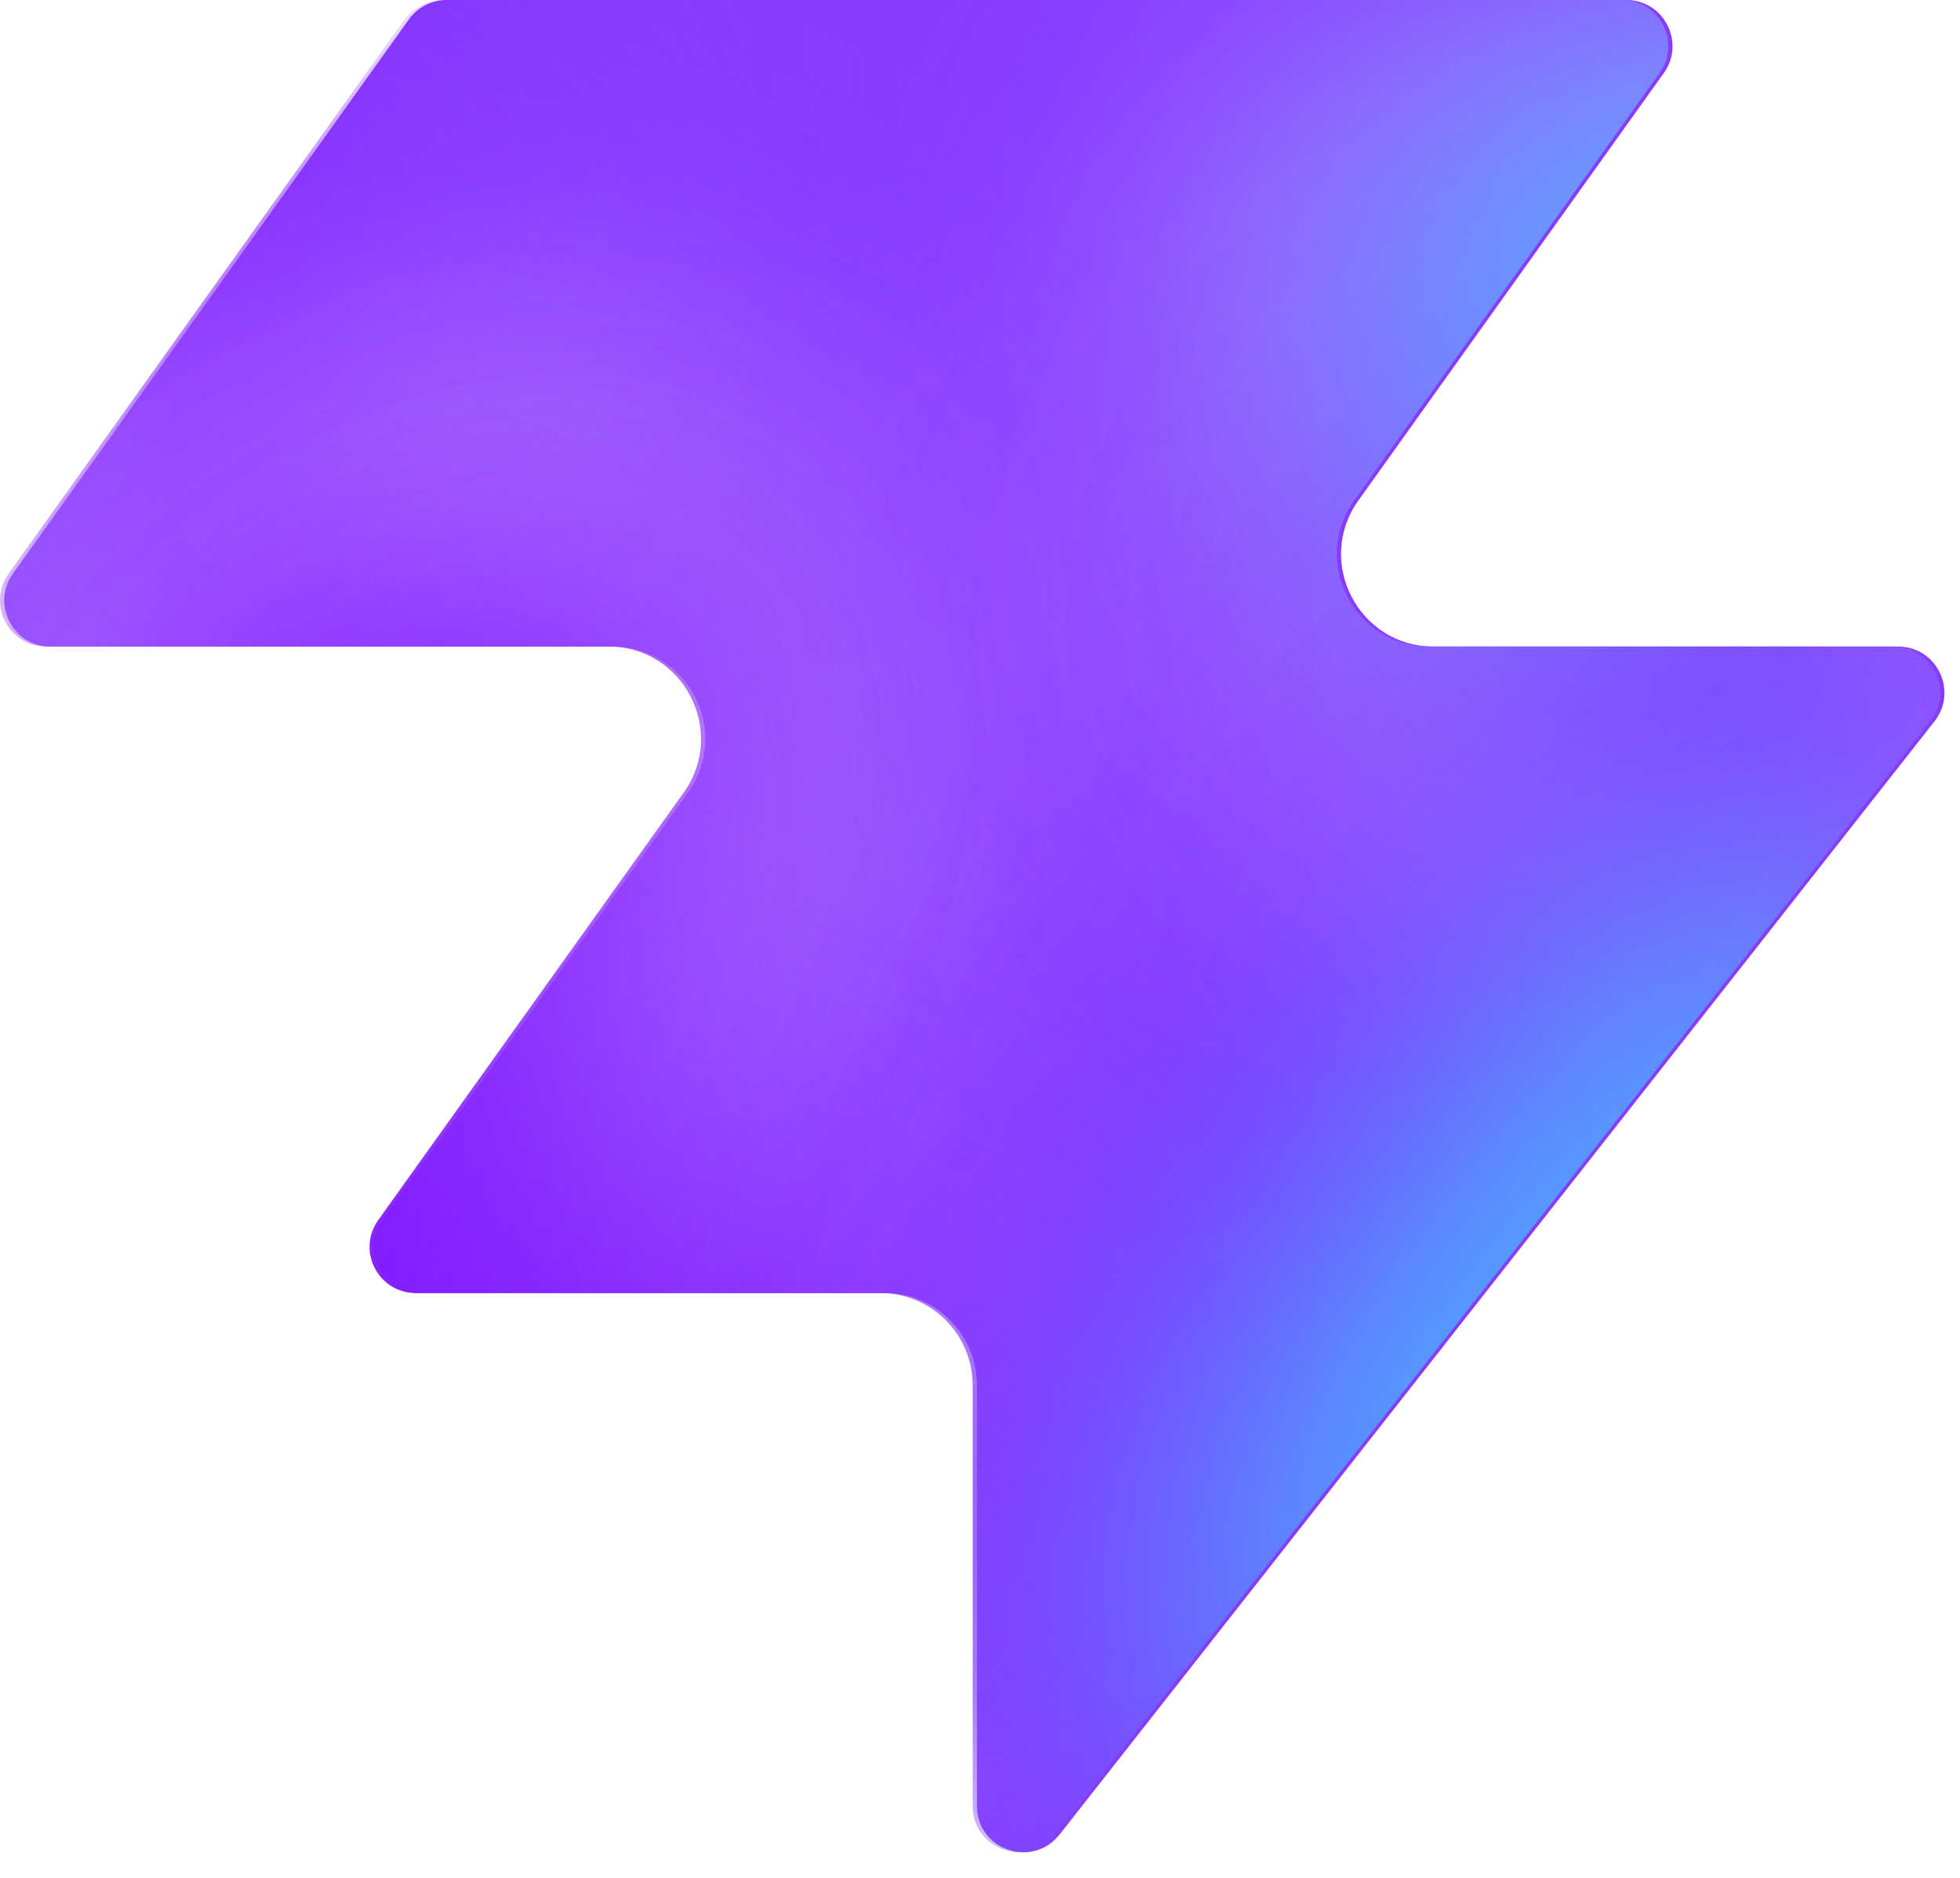
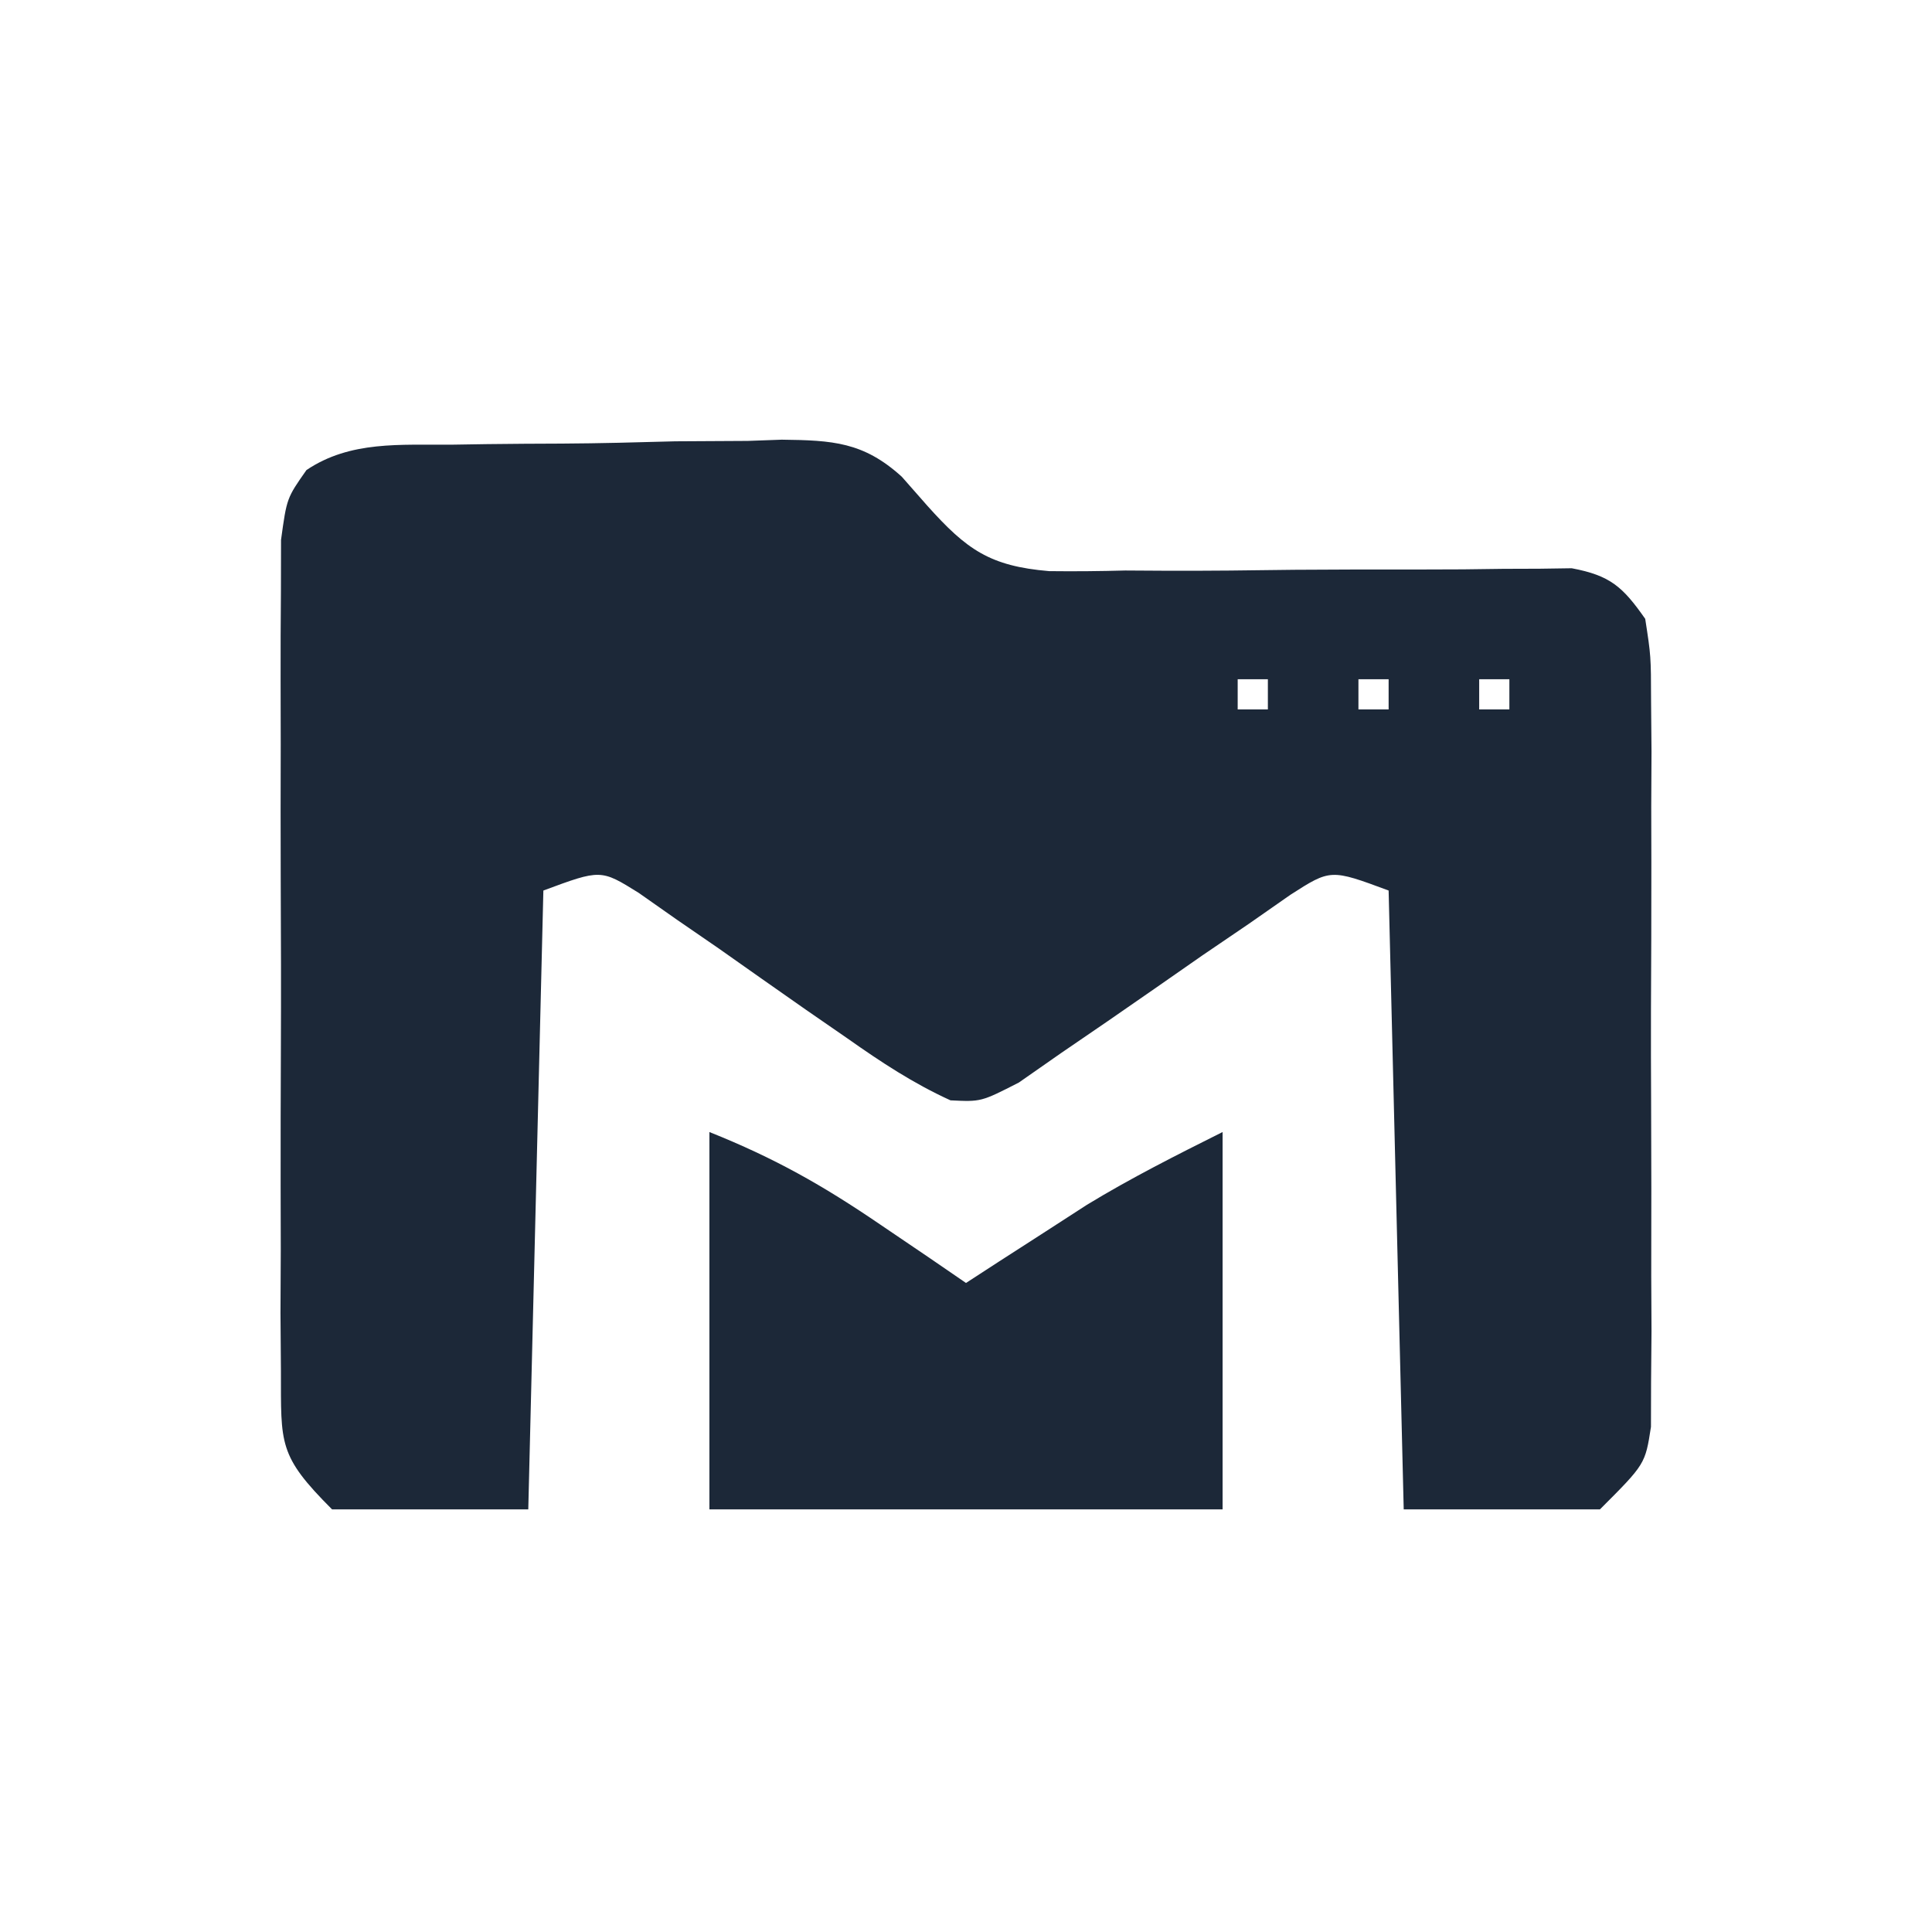
- <svg xmlns="http://www.w3.org/2000/svg" width="48" height="46" fill="none" viewBox="0 0 48 46">
-   <path fill="#863bff" d="M25.946 44.938c-.664.845-2.021.375-2.021-.698V33.937a2.26 2.26 0 0 0-2.262-2.262H10.287c-.92 0-1.456-1.04-.92-1.788l7.48-10.471c1.07-1.497 0-3.578-1.842-3.578H1.237c-.92 0-1.456-1.04-.92-1.788L10.013.474c.214-.297.556-.474.92-.474h28.894c.92 0 1.456 1.04.92 1.788l-7.48 10.471c-1.07 1.498 0 3.579 1.842 3.579h11.377c.943 0 1.473 1.088.89 1.83L25.947 44.94z" style="fill:#863bff;fill:color(display-p3 .525 .23 1);fill-opacity:1" />
-   <mask id="a" width="48" height="46" x="0" y="0" maskUnits="userSpaceOnUse" style="mask-type:alpha">
-     <path fill="#000" d="M25.842 44.938c-.664.844-2.021.375-2.021-.698V33.937a2.26 2.26 0 0 0-2.262-2.262H10.183c-.92 0-1.456-1.04-.92-1.788l7.48-10.471c1.07-1.498 0-3.579-1.842-3.579H1.133c-.92 0-1.456-1.04-.92-1.787L9.91.473c.214-.297.556-.474.92-.474h28.894c.92 0 1.456 1.04.92 1.788l-7.48 10.471c-1.07 1.498 0 3.578 1.842 3.578h11.377c.943 0 1.473 1.088.89 1.832L25.843 44.94z" style="fill:#000;fill-opacity:1" />
-   </mask>
-   <g mask="url(#a)">
-     <g filter="url(#b)">
-       <ellipse cx="5.508" cy="14.704" fill="#ede6ff" rx="5.508" ry="14.704" style="fill:#ede6ff;fill:color(display-p3 .927 .903 1);fill-opacity:1" transform="matrix(.00324 1 1 -.00324 -4.47 31.516)" />
-     </g>
-     <g filter="url(#c)">
-       <ellipse cx="10.399" cy="29.851" fill="#ede6ff" rx="10.399" ry="29.851" style="fill:#ede6ff;fill:color(display-p3 .927 .903 1);fill-opacity:1" transform="matrix(.00324 1 1 -.00324 -39.328 7.883)" />
-     </g>
-     <g filter="url(#d)">
-       <ellipse cx="5.508" cy="30.487" fill="#7e14ff" rx="5.508" ry="30.487" style="fill:#7e14ff;fill:color(display-p3 .492 .077 1);fill-opacity:1" transform="rotate(89.814 -25.913 -14.639)scale(1 -1)" />
-     </g>
-     <g filter="url(#e)">
-       <ellipse cx="5.508" cy="30.599" fill="#7e14ff" rx="5.508" ry="30.599" style="fill:#7e14ff;fill:color(display-p3 .492 .077 1);fill-opacity:1" transform="rotate(89.814 -32.644 -3.334)scale(1 -1)" />
-     </g>
-     <g filter="url(#f)">
-       <ellipse cx="5.508" cy="30.599" fill="#7e14ff" rx="5.508" ry="30.599" style="fill:#7e14ff;fill:color(display-p3 .492 .077 1);fill-opacity:1" transform="matrix(.00324 1 1 -.00324 -34.34 30.47)" />
-     </g>
-     <g filter="url(#g)">
-       <ellipse cx="14.072" cy="22.078" fill="#ede6ff" rx="14.072" ry="22.078" style="fill:#ede6ff;fill:color(display-p3 .927 .903 1);fill-opacity:1" transform="rotate(93.35 24.506 48.493)scale(-1 1)" />
-     </g>
-     <g filter="url(#h)">
-       <ellipse cx="3.47" cy="21.501" fill="#7e14ff" rx="3.47" ry="21.501" style="fill:#7e14ff;fill:color(display-p3 .492 .077 1);fill-opacity:1" transform="rotate(89.009 28.708 47.59)scale(-1 1)" />
-     </g>
-     <g filter="url(#i)">
-       <ellipse cx="3.47" cy="21.501" fill="#7e14ff" rx="3.47" ry="21.501" style="fill:#7e14ff;fill:color(display-p3 .492 .077 1);fill-opacity:1" transform="rotate(89.009 28.708 47.59)scale(-1 1)" />
-     </g>
-     <g filter="url(#j)">
-       <ellipse cx=".387" cy="8.972" fill="#7e14ff" rx="4.407" ry="29.108" style="fill:#7e14ff;fill:color(display-p3 .492 .077 1);fill-opacity:1" transform="rotate(39.51 .387 8.972)" />
-     </g>
-     <g filter="url(#k)">
-       <ellipse cx="47.523" cy="-6.092" fill="#7e14ff" rx="4.407" ry="29.108" style="fill:#7e14ff;fill:color(display-p3 .492 .077 1);fill-opacity:1" transform="rotate(37.892 47.523 -6.092)" />
-     </g>
-     <g filter="url(#l)">
-       <ellipse cx="41.412" cy="6.333" fill="#47bfff" rx="5.971" ry="9.665" style="fill:#47bfff;fill:color(display-p3 .28 .748 1);fill-opacity:1" transform="rotate(37.892 41.412 6.333)" />
-     </g>
-     <g filter="url(#m)">
-       <ellipse cx="-1.879" cy="38.332" fill="#7e14ff" rx="4.407" ry="29.108" style="fill:#7e14ff;fill:color(display-p3 .492 .077 1);fill-opacity:1" transform="rotate(37.892 -1.88 38.332)" />
-     </g>
-     <g filter="url(#n)">
-       <ellipse cx="-1.879" cy="38.332" fill="#7e14ff" rx="4.407" ry="29.108" style="fill:#7e14ff;fill:color(display-p3 .492 .077 1);fill-opacity:1" transform="rotate(37.892 -1.88 38.332)" />
-     </g>
-     <g filter="url(#o)">
-       <ellipse cx="35.651" cy="29.907" fill="#7e14ff" rx="4.407" ry="29.108" style="fill:#7e14ff;fill:color(display-p3 .492 .077 1);fill-opacity:1" transform="rotate(37.892 35.651 29.907)" />
-     </g>
-     <g filter="url(#p)">
-       <ellipse cx="38.418" cy="32.4" fill="#47bfff" rx="5.971" ry="15.297" style="fill:#47bfff;fill:color(display-p3 .28 .748 1);fill-opacity:1" transform="rotate(37.892 38.418 32.4)" />
-     </g>
-   </g>
-   <defs>
-     <filter id="b" width="60.045" height="41.654" x="-19.77" y="16.149" color-interpolation-filters="sRGB" filterUnits="userSpaceOnUse">
-       <feFlood flood-opacity="0" result="BackgroundImageFix" />
-       <feBlend in="SourceGraphic" in2="BackgroundImageFix" result="shape" />
-       <feGaussianBlur result="effect1_foregroundBlur_2002_17158" stdDeviation="7.659" />
-     </filter>
-     <filter id="c" width="90.34" height="51.437" x="-54.613" y="-7.533" color-interpolation-filters="sRGB" filterUnits="userSpaceOnUse">
-       <feFlood flood-opacity="0" result="BackgroundImageFix" />
-       <feBlend in="SourceGraphic" in2="BackgroundImageFix" result="shape" />
-       <feGaussianBlur result="effect1_foregroundBlur_2002_17158" stdDeviation="7.659" />
-     </filter>
-     <filter id="d" width="79.355" height="29.4" x="-49.64" y="2.03" color-interpolation-filters="sRGB" filterUnits="userSpaceOnUse">
-       <feFlood flood-opacity="0" result="BackgroundImageFix" />
-       <feBlend in="SourceGraphic" in2="BackgroundImageFix" result="shape" />
-       <feGaussianBlur result="effect1_foregroundBlur_2002_17158" stdDeviation="4.596" />
-     </filter>
-     <filter id="e" width="79.579" height="29.4" x="-45.045" y="20.029" color-interpolation-filters="sRGB" filterUnits="userSpaceOnUse">
-       <feFlood flood-opacity="0" result="BackgroundImageFix" />
-       <feBlend in="SourceGraphic" in2="BackgroundImageFix" result="shape" />
-       <feGaussianBlur result="effect1_foregroundBlur_2002_17158" stdDeviation="4.596" />
-     </filter>
-     <filter id="f" width="79.579" height="29.4" x="-43.513" y="21.178" color-interpolation-filters="sRGB" filterUnits="userSpaceOnUse">
-       <feFlood flood-opacity="0" result="BackgroundImageFix" />
-       <feBlend in="SourceGraphic" in2="BackgroundImageFix" result="shape" />
-       <feGaussianBlur result="effect1_foregroundBlur_2002_17158" stdDeviation="4.596" />
-     </filter>
-     <filter id="g" width="74.749" height="58.852" x="15.756" y="-17.901" color-interpolation-filters="sRGB" filterUnits="userSpaceOnUse">
-       <feFlood flood-opacity="0" result="BackgroundImageFix" />
-       <feBlend in="SourceGraphic" in2="BackgroundImageFix" result="shape" />
-       <feGaussianBlur result="effect1_foregroundBlur_2002_17158" stdDeviation="7.659" />
-     </filter>
-     <filter id="h" width="61.377" height="25.362" x="23.548" y="2.284" color-interpolation-filters="sRGB" filterUnits="userSpaceOnUse">
-       <feFlood flood-opacity="0" result="BackgroundImageFix" />
-       <feBlend in="SourceGraphic" in2="BackgroundImageFix" result="shape" />
-       <feGaussianBlur result="effect1_foregroundBlur_2002_17158" stdDeviation="4.596" />
-     </filter>
-     <filter id="i" width="61.377" height="25.362" x="23.548" y="2.284" color-interpolation-filters="sRGB" filterUnits="userSpaceOnUse">
-       <feFlood flood-opacity="0" result="BackgroundImageFix" />
-       <feBlend in="SourceGraphic" in2="BackgroundImageFix" result="shape" />
-       <feGaussianBlur result="effect1_foregroundBlur_2002_17158" stdDeviation="4.596" />
-     </filter>
-     <filter id="j" width="56.045" height="63.649" x="-27.636" y="-22.853" color-interpolation-filters="sRGB" filterUnits="userSpaceOnUse">
-       <feFlood flood-opacity="0" result="BackgroundImageFix" />
-       <feBlend in="SourceGraphic" in2="BackgroundImageFix" result="shape" />
-       <feGaussianBlur result="effect1_foregroundBlur_2002_17158" stdDeviation="4.596" />
-     </filter>
-     <filter id="k" width="54.814" height="64.646" x="20.116" y="-38.415" color-interpolation-filters="sRGB" filterUnits="userSpaceOnUse">
-       <feFlood flood-opacity="0" result="BackgroundImageFix" />
-       <feBlend in="SourceGraphic" in2="BackgroundImageFix" result="shape" />
-       <feGaussianBlur result="effect1_foregroundBlur_2002_17158" stdDeviation="4.596" />
-     </filter>
-     <filter id="l" width="33.541" height="35.313" x="24.641" y="-11.323" color-interpolation-filters="sRGB" filterUnits="userSpaceOnUse">
-       <feFlood flood-opacity="0" result="BackgroundImageFix" />
-       <feBlend in="SourceGraphic" in2="BackgroundImageFix" result="shape" />
-       <feGaussianBlur result="effect1_foregroundBlur_2002_17158" stdDeviation="4.596" />
-     </filter>
-     <filter id="m" width="54.814" height="64.646" x="-29.286" y="6.009" color-interpolation-filters="sRGB" filterUnits="userSpaceOnUse">
-       <feFlood flood-opacity="0" result="BackgroundImageFix" />
-       <feBlend in="SourceGraphic" in2="BackgroundImageFix" result="shape" />
-       <feGaussianBlur result="effect1_foregroundBlur_2002_17158" stdDeviation="4.596" />
-     </filter>
-     <filter id="n" width="54.814" height="64.646" x="-29.286" y="6.009" color-interpolation-filters="sRGB" filterUnits="userSpaceOnUse">
-       <feFlood flood-opacity="0" result="BackgroundImageFix" />
-       <feBlend in="SourceGraphic" in2="BackgroundImageFix" result="shape" />
-       <feGaussianBlur result="effect1_foregroundBlur_2002_17158" stdDeviation="4.596" />
-     </filter>
-     <filter id="o" width="54.814" height="64.646" x="8.244" y="-2.416" color-interpolation-filters="sRGB" filterUnits="userSpaceOnUse">
-       <feFlood flood-opacity="0" result="BackgroundImageFix" />
-       <feBlend in="SourceGraphic" in2="BackgroundImageFix" result="shape" />
-       <feGaussianBlur result="effect1_foregroundBlur_2002_17158" stdDeviation="4.596" />
-     </filter>
-     <filter id="p" width="39.409" height="43.623" x="18.713" y="10.588" color-interpolation-filters="sRGB" filterUnits="userSpaceOnUse">
-       <feFlood flood-opacity="0" result="BackgroundImageFix" />
-       <feBlend in="SourceGraphic" in2="BackgroundImageFix" result="shape" />
-       <feGaussianBlur result="effect1_foregroundBlur_2002_17158" stdDeviation="4.596" />
-     </filter>
-   </defs>
+ <svg xmlns="http://www.w3.org/2000/svg" version="1.1" width="128" height="128">
+   <path d="M0 0 C1.167 -0.019 1.167 -0.019 2.358 -0.037 C4.006 -0.057 5.653 -0.068 7.301 -0.072 C9.807 -0.086 12.308 -0.153 14.812 -0.223 C16.417 -0.235 18.021 -0.244 19.625 -0.25 C20.367 -0.277 21.109 -0.303 21.873 -0.331 C25.226 -0.288 27.277 -0.188 29.824 2.123 C30.659 3.071 30.659 3.071 31.51 4.039 C34.124 6.958 35.655 8.046 39.589 8.378 C41.268 8.398 42.947 8.383 44.625 8.336 C45.518 8.341 46.411 8.346 47.331 8.352 C50.165 8.363 52.995 8.329 55.828 8.289 C58.675 8.27 61.521 8.262 64.368 8.269 C66.134 8.272 67.901 8.258 69.667 8.226 C70.465 8.223 71.263 8.221 72.085 8.218 C73.136 8.203 73.136 8.203 74.208 8.187 C76.763 8.668 77.59 9.415 79.078 11.539 C79.459 14.006 79.459 14.006 79.466 16.973 C79.476 18.084 79.485 19.195 79.495 20.34 C79.489 21.54 79.483 22.74 79.477 23.977 C79.479 25.208 79.482 26.44 79.485 27.709 C79.488 30.983 79.476 34.256 79.459 37.53 C79.453 39.537 79.459 41.544 79.469 43.552 C79.488 47.402 79.486 51.251 79.477 55.102 C79.483 56.302 79.489 57.502 79.495 58.738 C79.481 60.405 79.481 60.405 79.466 62.105 C79.464 63.085 79.462 64.064 79.459 65.073 C79.078 67.539 79.078 67.539 76.078 70.539 C71.788 70.539 67.498 70.539 63.078 70.539 C62.748 57.009 62.418 43.479 62.078 29.539 C58.236 28.113 58.236 28.113 55.576 29.818 C54.659 30.458 53.742 31.098 52.797 31.758 C51.79 32.442 50.783 33.127 49.746 33.832 C48.701 34.56 47.655 35.289 46.578 36.039 C44.513 37.478 42.441 38.905 40.359 40.32 C39.442 40.96 38.525 41.6 37.58 42.26 C35.078 43.539 35.078 43.539 33.051 43.44 C30.57 42.307 28.465 40.916 26.234 39.344 C25.318 38.711 24.401 38.078 23.457 37.426 C21.534 36.082 19.615 34.733 17.699 33.379 C16.783 32.749 15.866 32.118 14.922 31.469 C14.088 30.883 13.255 30.298 12.396 29.695 C9.882 28.128 9.882 28.128 6.078 29.539 C5.748 43.069 5.418 56.599 5.078 70.539 C0.788 70.539 -3.502 70.539 -7.922 70.539 C-11.496 66.965 -11.3 66.23 -11.31 61.371 C-11.32 60.1 -11.329 58.828 -11.339 57.518 C-11.333 56.129 -11.327 54.74 -11.32 53.352 C-11.322 51.928 -11.325 50.505 -11.329 49.081 C-11.333 46.099 -11.327 43.116 -11.313 40.134 C-11.296 36.31 -11.306 32.487 -11.324 28.664 C-11.335 25.725 -11.331 22.786 -11.323 19.847 C-11.321 18.437 -11.324 17.027 -11.331 15.617 C-11.338 13.647 -11.325 11.677 -11.31 9.707 C-11.308 8.586 -11.305 7.465 -11.303 6.309 C-10.922 3.539 -10.922 3.539 -9.618 1.682 C-6.715 -0.274 -3.388 0.029 0 0 Z M52.078 15.539 C52.078 16.199 52.078 16.859 52.078 17.539 C52.738 17.539 53.398 17.539 54.078 17.539 C54.078 16.879 54.078 16.219 54.078 15.539 C53.418 15.539 52.758 15.539 52.078 15.539 Z M60.078 15.539 C60.078 16.199 60.078 16.859 60.078 17.539 C60.738 17.539 61.398 17.539 62.078 17.539 C62.078 16.879 62.078 16.219 62.078 15.539 C61.418 15.539 60.758 15.539 60.078 15.539 Z M68.078 15.539 C68.078 16.199 68.078 16.859 68.078 17.539 C68.738 17.539 69.398 17.539 70.078 17.539 C70.078 16.879 70.078 16.219 70.078 15.539 C69.418 15.539 68.758 15.539 68.078 15.539 Z " fill="#1C2838" transform="translate(29.92188,29.46094)" />
+   <path d="M0 0 C4.335 1.734 7.495 3.524 11.312 6.125 C12.381 6.849 13.45 7.574 14.551 8.32 C15.763 9.152 15.763 9.152 17 10 C17.724 9.529 18.449 9.059 19.195 8.574 C20.162 7.952 21.129 7.329 22.125 6.688 C23.076 6.073 24.028 5.458 25.008 4.824 C27.912 3.054 30.958 1.521 34 0 C34 8.25 34 16.5 34 25 C22.78 25 11.56 25 0 25 C0 16.75 0 8.5 0 0 Z " fill="#1C2838" transform="translate(47,75)" />
</svg>
